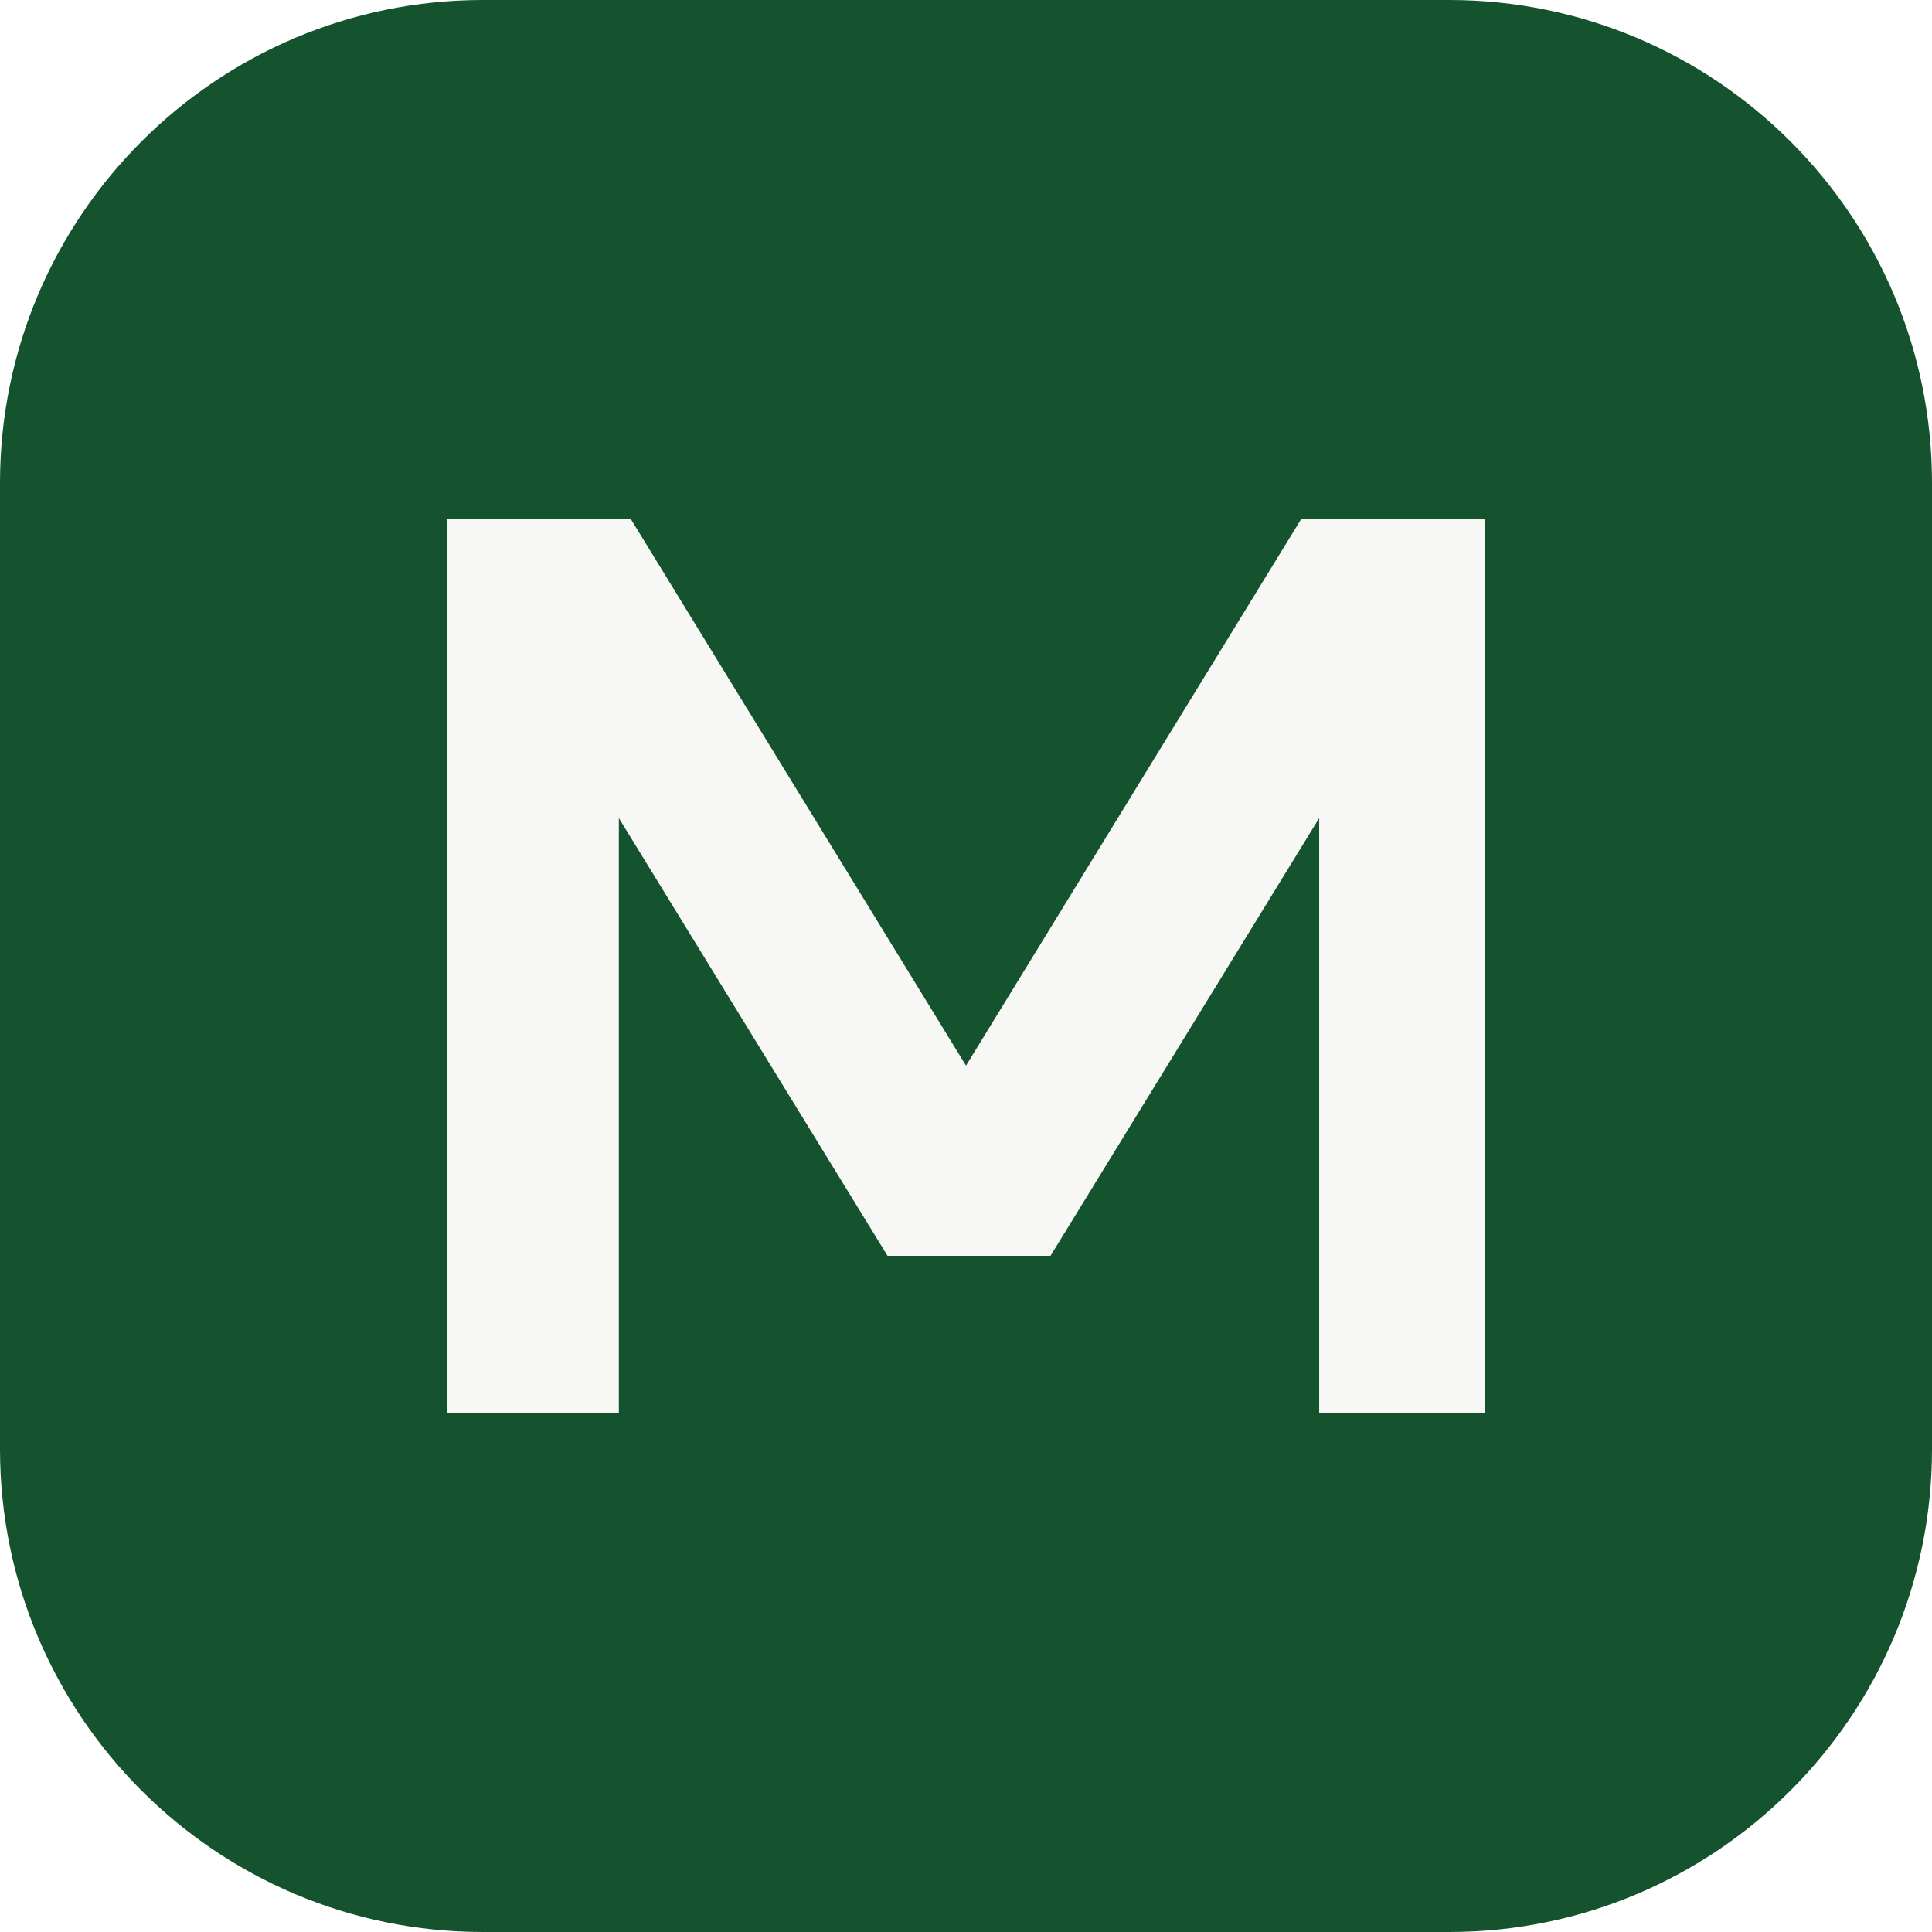
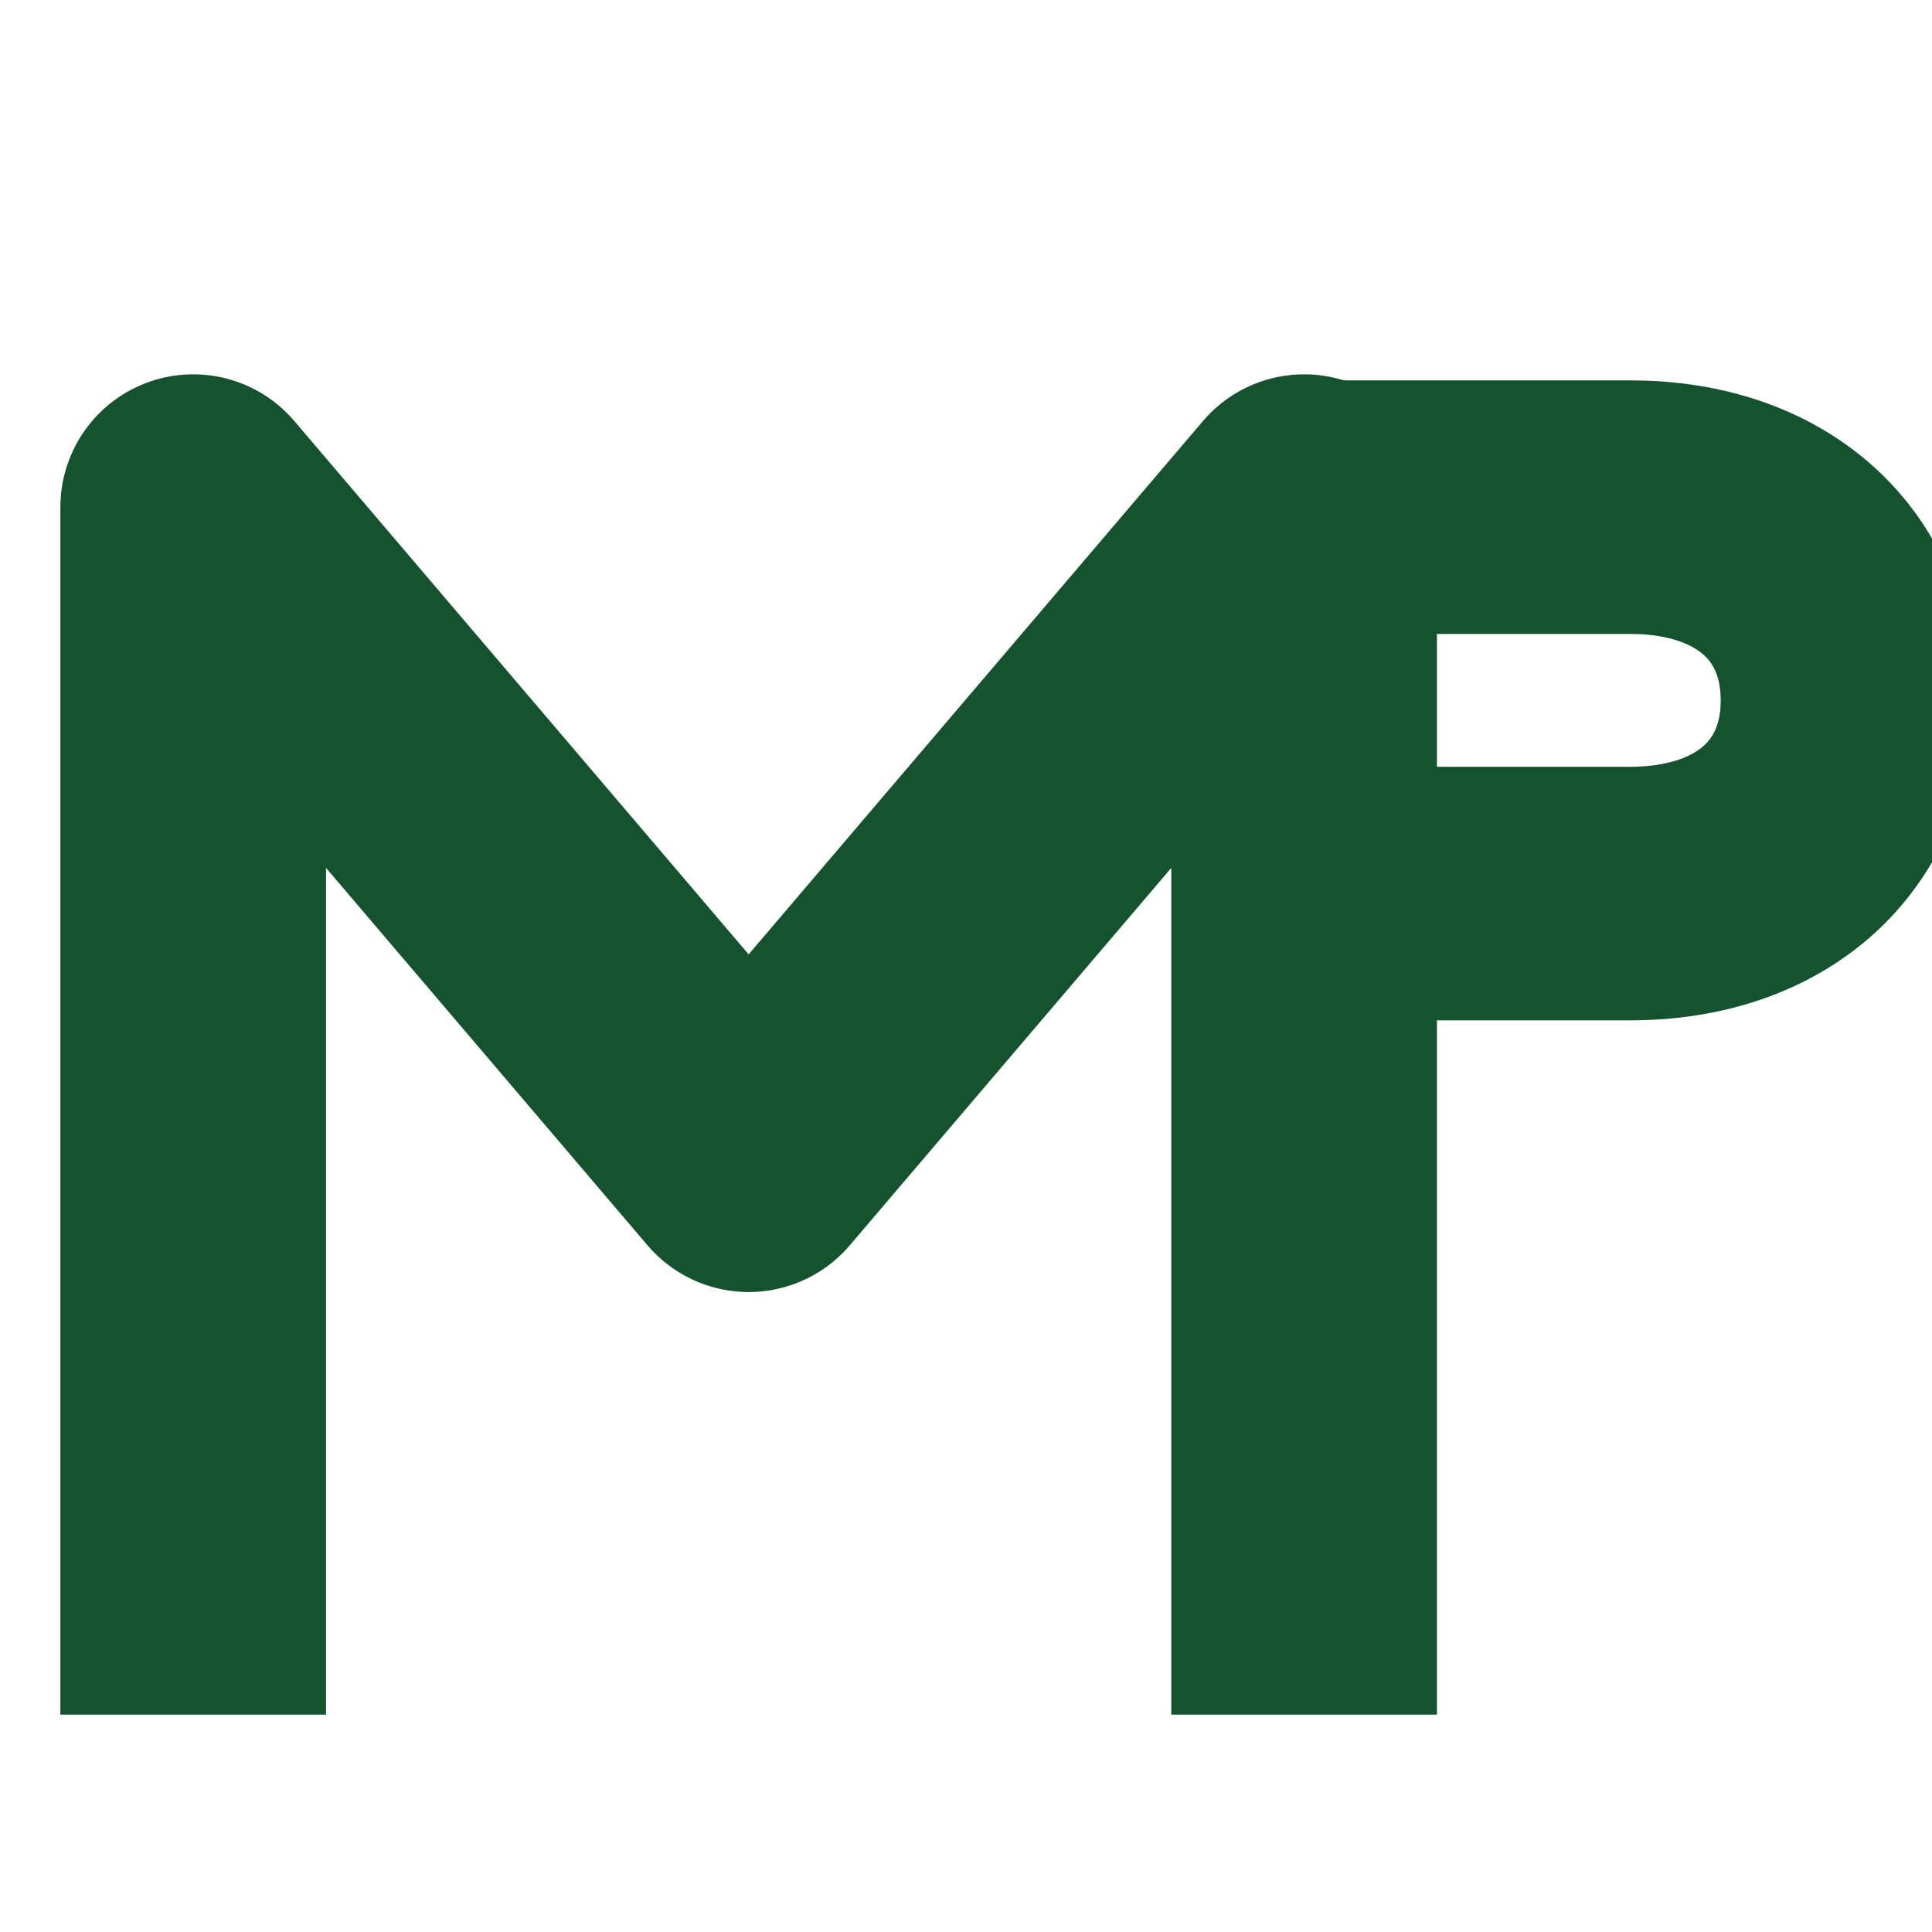
<svg xmlns="http://www.w3.org/2000/svg" viewBox="0 0 32 32" fill="none">
-   <rect width="32" height="32" rx="8" fill="#14532D" />
-   <path fill="#F7F8F6" d="M7.4 23.4V8.6h3.05l5.55 9.05L21.55 8.6h3.05v14.8h-2.75V13.55l-4.45 7.25h-2.7l-4.45-7.25v9.85H7.4Z" />
+   <path d="M3.2 28.4V8.4L12.4 19.2 21.6 8.4V28.4" stroke="#14532D" stroke-width="4.4" stroke-linejoin="round" stroke-linecap="butt" />
+   <path d="M21.6 8.4h5.4c2.2 0 3.6 1.3 3.6 3.2s-1.4 3.2-3.6 3.2h-5.4" stroke="#14532D" stroke-width="4.2" stroke-linejoin="round" stroke-linecap="butt" />
</svg>
